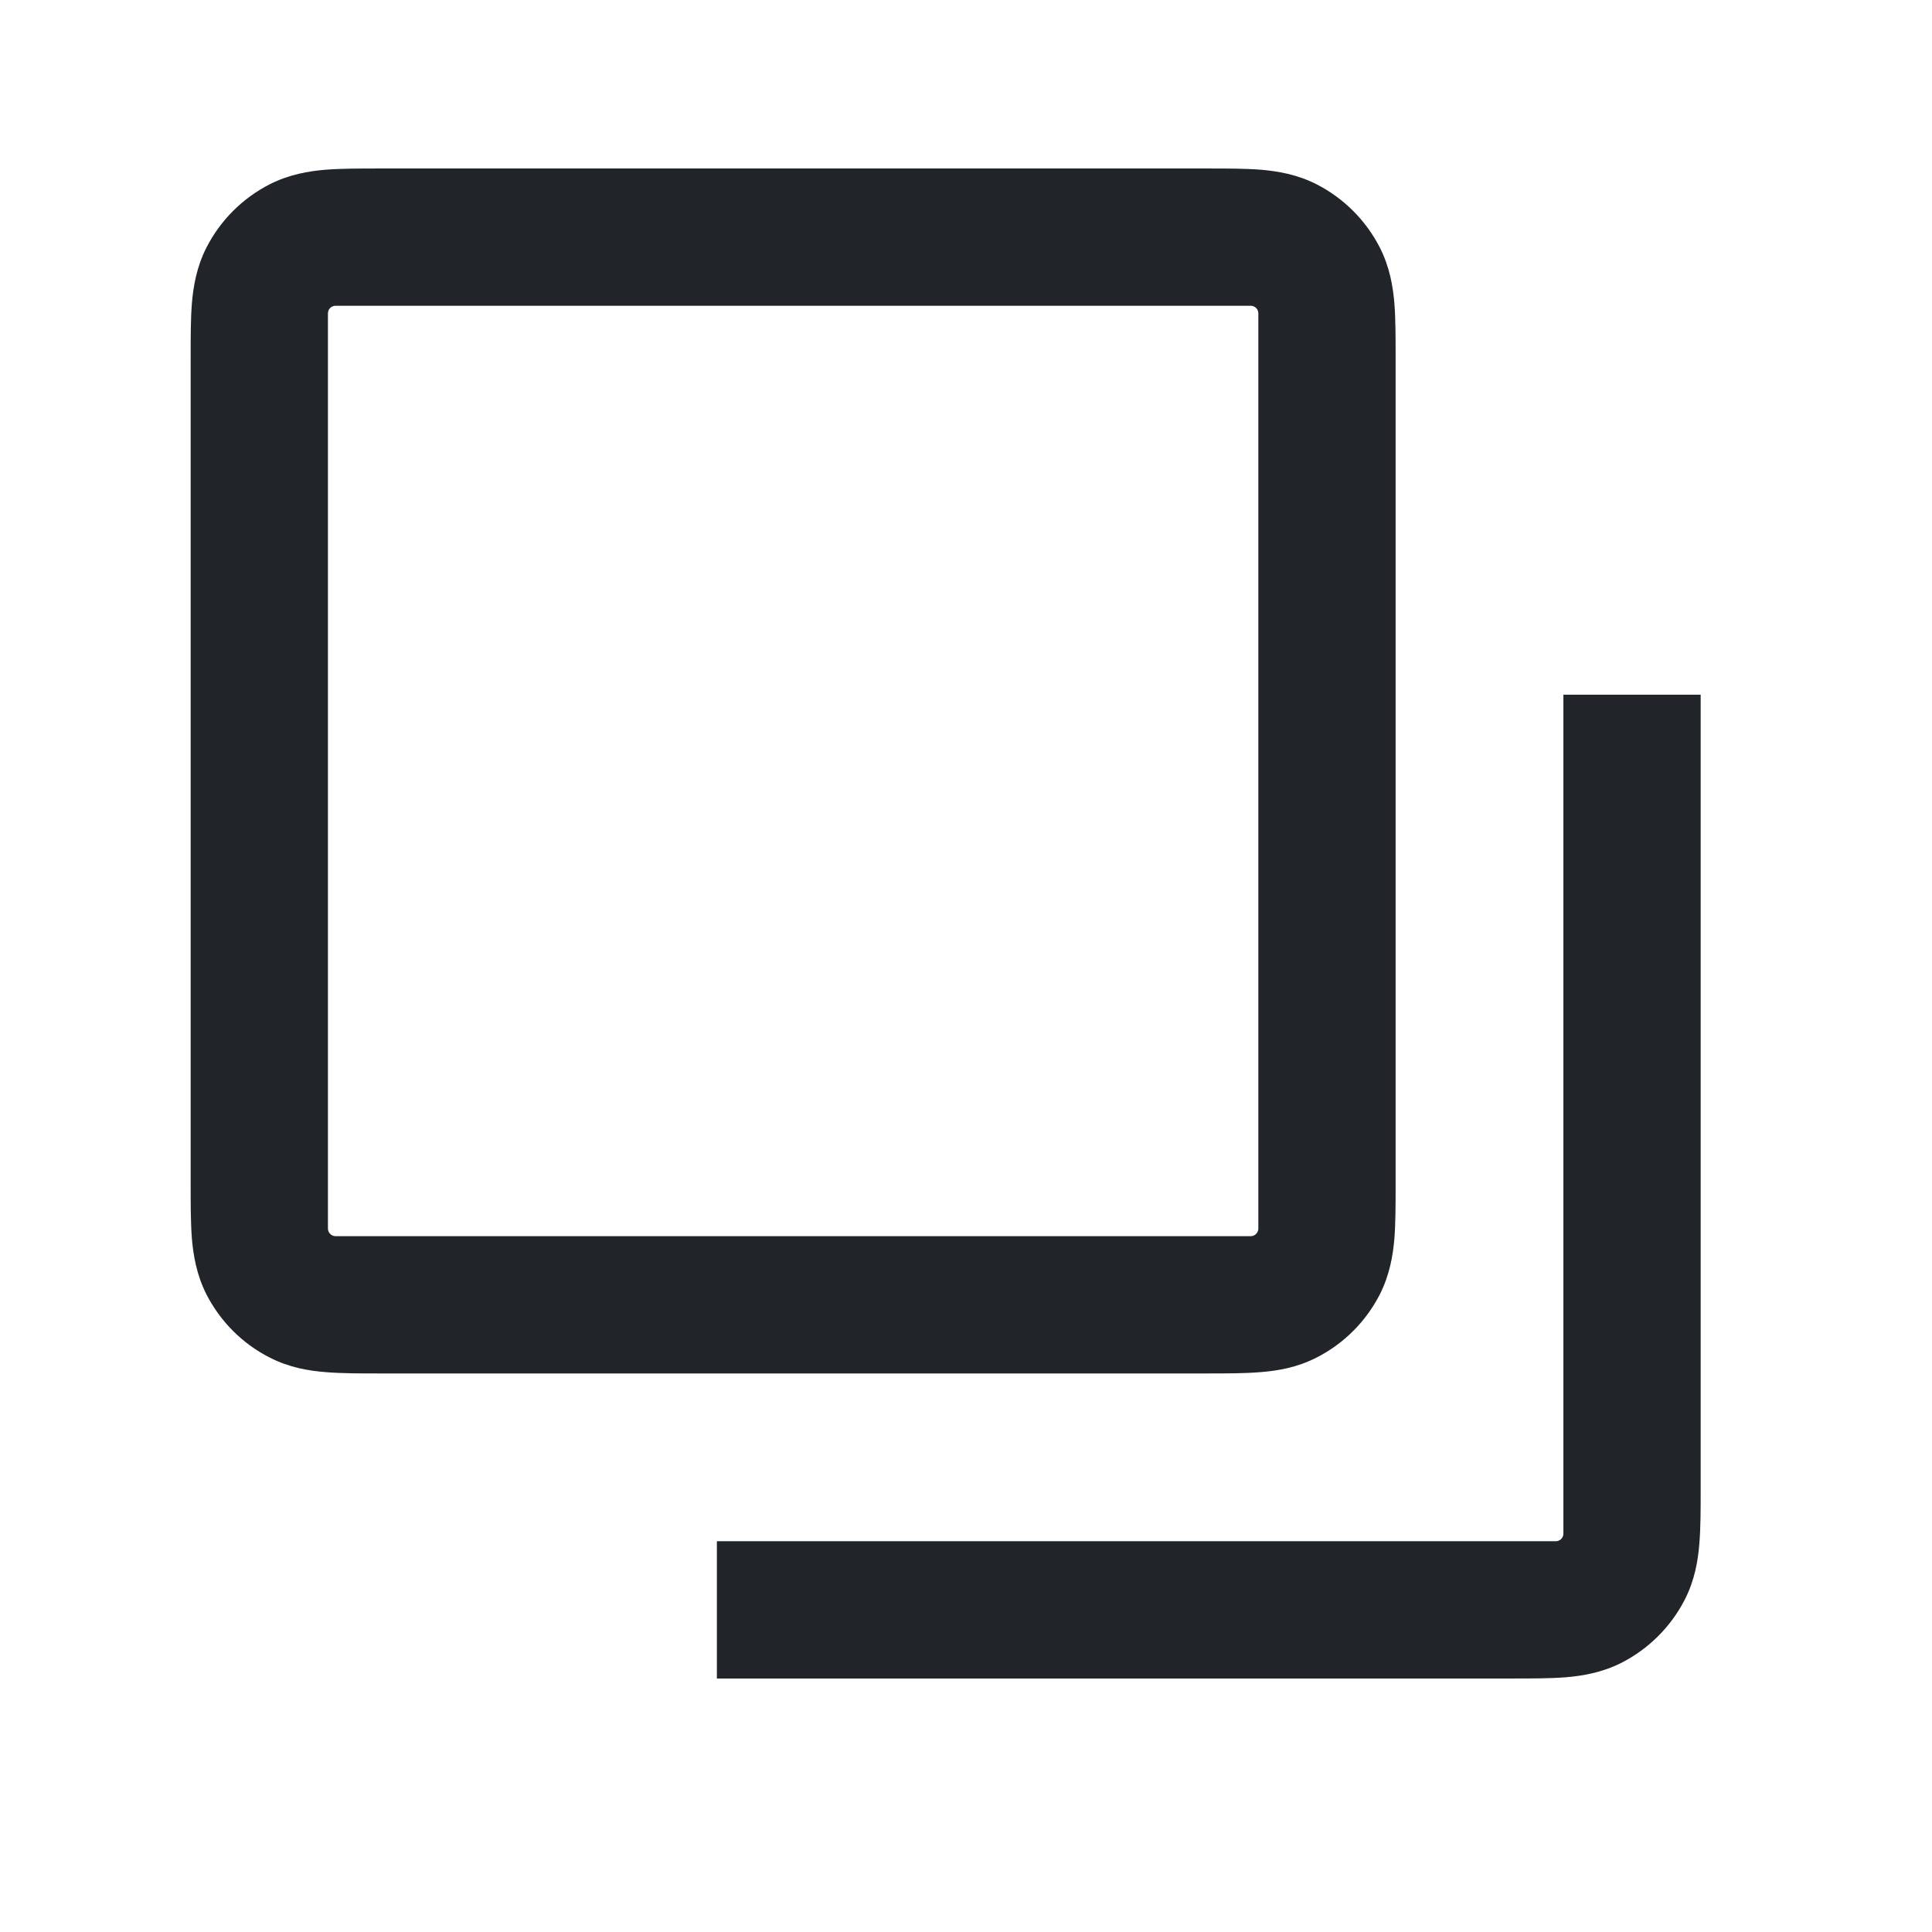
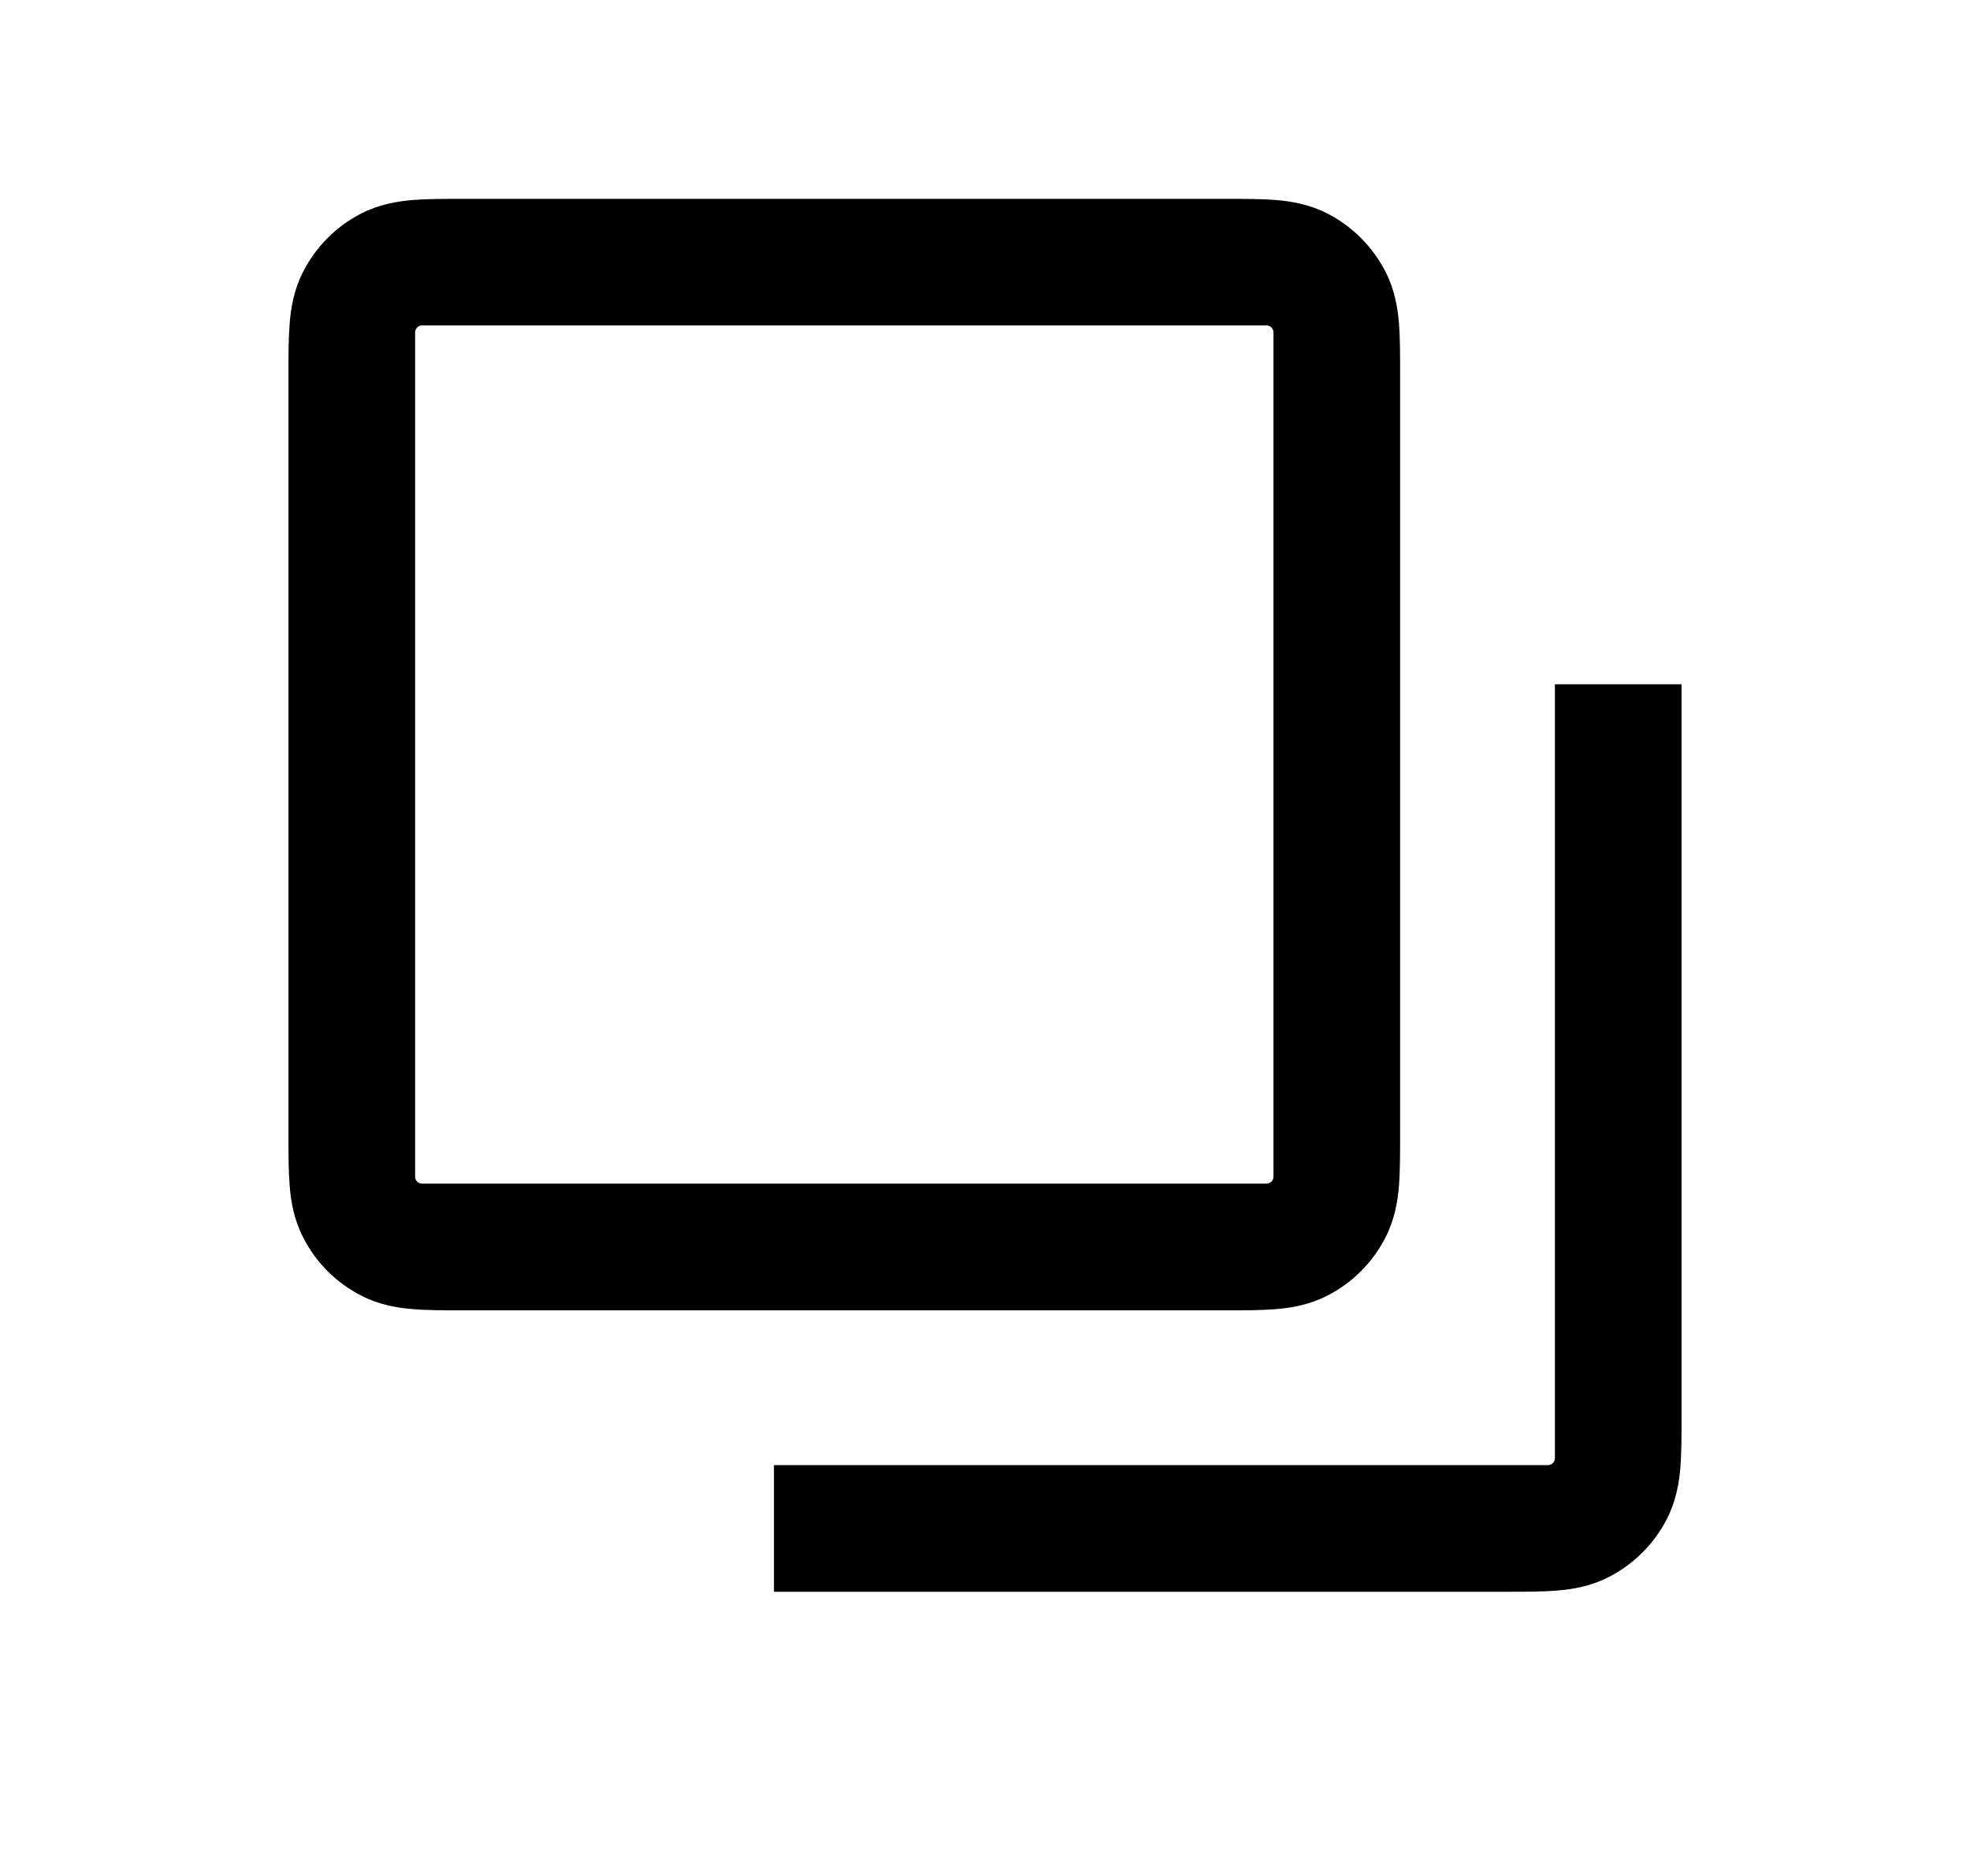
- <svg xmlns="http://www.w3.org/2000/svg" width="19" height="19" viewBox="0 0 19 19" fill="none">
-   <path fill-rule="evenodd" clip-rule="evenodd" d="M3.728 1.657C3.537 1.657 3.355 1.657 3.202 1.669C3.036 1.683 2.844 1.715 2.653 1.812C2.385 1.949 2.167 2.167 2.03 2.435C1.933 2.626 1.901 2.817 1.887 2.984C1.875 3.137 1.875 3.319 1.875 3.51V11.654C1.875 11.845 1.875 12.026 1.887 12.179C1.901 12.346 1.933 12.537 2.03 12.729C2.167 12.997 2.385 13.215 2.653 13.351C2.844 13.449 3.036 13.481 3.202 13.494C3.355 13.507 3.537 13.507 3.728 13.507H11.872C12.063 13.507 12.245 13.507 12.398 13.494C12.564 13.481 12.756 13.449 12.947 13.351C13.215 13.215 13.433 12.997 13.57 12.729C13.667 12.537 13.699 12.346 13.713 12.179C13.725 12.026 13.725 11.845 13.725 11.654V3.51C13.725 3.319 13.725 3.137 13.713 2.984C13.699 2.817 13.667 2.626 13.57 2.435C13.433 2.167 13.215 1.949 12.947 1.812C12.756 1.715 12.564 1.683 12.398 1.669C12.245 1.657 12.063 1.657 11.872 1.657H3.728ZM3.225 3.082C3.225 3.04 3.259 3.007 3.3 3.007H12.3C12.341 3.007 12.375 3.04 12.375 3.082V12.082C12.375 12.123 12.341 12.157 12.3 12.157H3.3C3.259 12.157 3.225 12.123 3.225 12.082V3.082ZM16.712 15.18C16.725 15.027 16.725 14.845 16.725 14.654L16.725 6.832L15.375 6.832V15.082C15.375 15.124 15.341 15.157 15.3 15.157H7.05L7.05 16.507L14.872 16.507C15.063 16.507 15.245 16.507 15.398 16.495C15.564 16.481 15.756 16.449 15.947 16.352C16.215 16.215 16.433 15.997 16.57 15.729C16.667 15.538 16.699 15.347 16.712 15.18Z" fill="#212529" />
+ <svg xmlns="http://www.w3.org/2000/svg" width="21" height="20" viewBox="0 0 21 20" fill="none">
+   <path fill-rule="evenodd" clip-rule="evenodd" d="M4.928 2.12C4.737 2.12 4.556 2.12 4.403 2.132C4.236 2.146 4.044 2.178 3.853 2.275C3.585 2.412 3.367 2.63 3.231 2.898C3.133 3.089 3.101 3.28 3.088 3.447C3.075 3.6 3.075 3.782 3.075 3.972V12.117C3.075 12.308 3.075 12.489 3.088 12.642C3.101 12.809 3.133 13 3.231 13.191C3.367 13.46 3.585 13.678 3.853 13.814C4.044 13.912 4.236 13.944 4.403 13.957C4.556 13.97 4.737 13.97 4.928 13.97H13.072C13.263 13.97 13.445 13.97 13.598 13.957C13.764 13.944 13.956 13.912 14.147 13.814C14.415 13.678 14.633 13.46 14.77 13.191C14.867 13 14.899 12.809 14.913 12.642C14.925 12.489 14.925 12.308 14.925 12.117V3.972C14.925 3.782 14.925 3.6 14.913 3.447C14.899 3.28 14.867 3.089 14.77 2.898C14.633 2.63 14.415 2.412 14.147 2.275C13.956 2.178 13.764 2.146 13.598 2.132C13.445 2.12 13.263 2.12 13.072 2.12H4.928ZM4.425 3.544C4.425 3.503 4.459 3.469 4.5 3.469H13.5C13.542 3.469 13.575 3.503 13.575 3.544V12.544C13.575 12.586 13.542 12.619 13.5 12.619H4.5C4.459 12.619 4.425 12.586 4.425 12.544V3.544ZM17.913 15.642C17.925 15.489 17.925 15.308 17.925 15.117L17.925 7.295L16.575 7.295V15.545C16.575 15.587 16.542 15.62 16.5 15.62H8.25L8.25 16.97L16.073 16.97C16.263 16.97 16.445 16.97 16.598 16.957C16.765 16.944 16.956 16.912 17.147 16.814C17.415 16.678 17.633 16.46 17.77 16.192C17.867 16.001 17.899 15.809 17.913 15.642Z" fill="currentColor" />
</svg>
